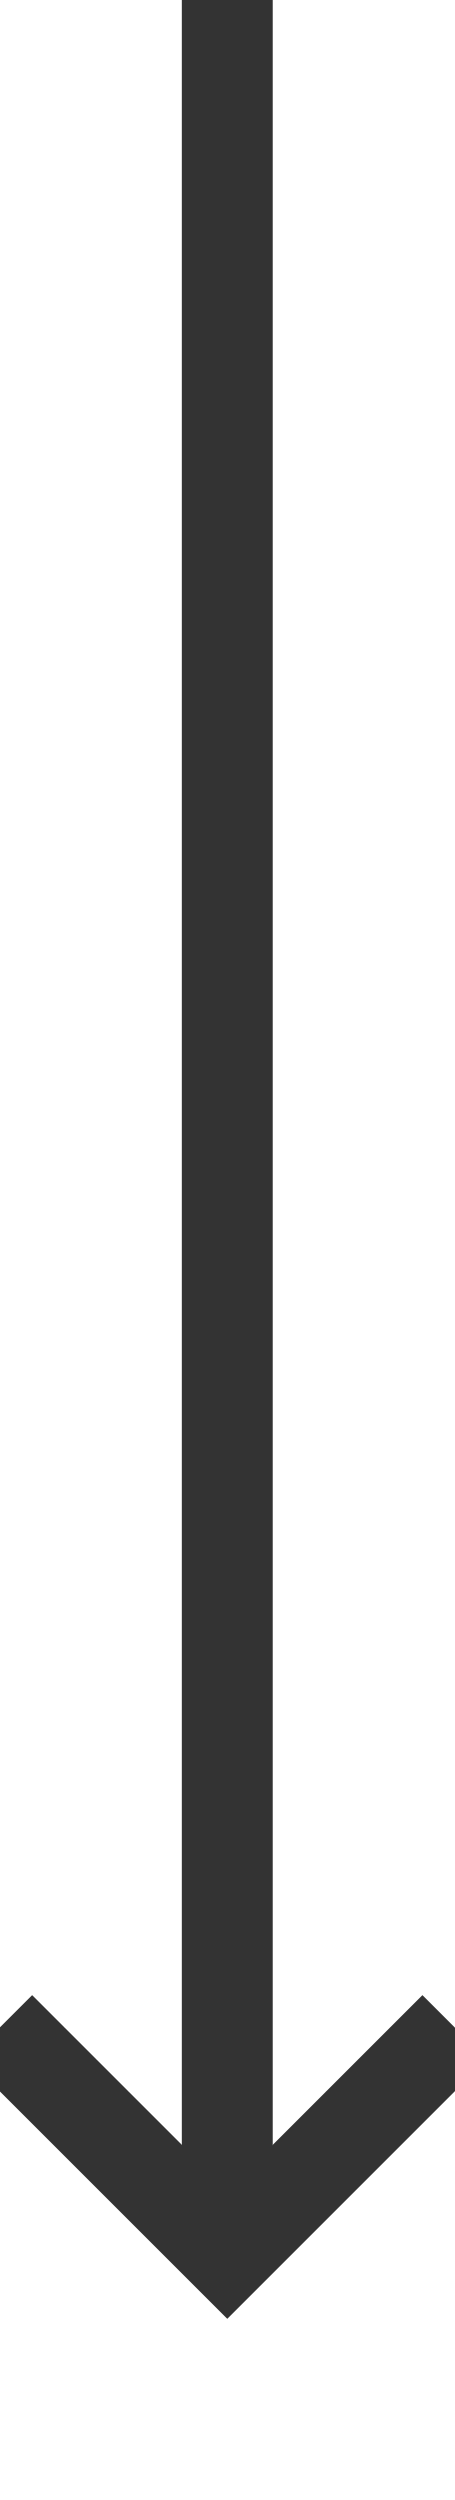
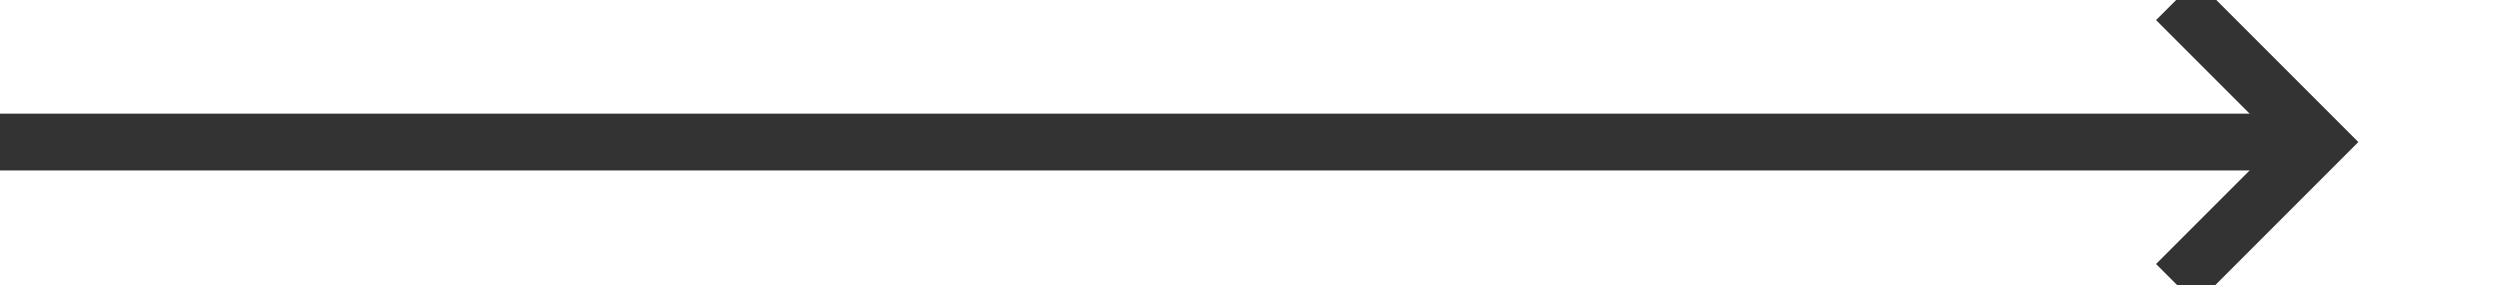
- <svg xmlns="http://www.w3.org/2000/svg" version="1.1" width="10px" height="55px" preserveAspectRatio="xMidYMin meet" viewBox="976 291  8 55">
-   <path d="M 980 291  L 980 340  " stroke-width="2" stroke="#333333" fill="none" />
-   <path d="M 984.293 334.893  L 980 339.186  L 975.707 334.893  L 974.293 336.307  L 979.293 341.307  L 980 342.014  L 980.707 341.307  L 985.707 336.307  L 984.293 334.893  Z " fill-rule="nonzero" fill="#333333" stroke="none" />
+ <svg xmlns="http://www.w3.org/2000/svg" version="1.1" width="88px" height="10px" preserveAspectRatio="xMinYMid meet" viewBox="1030 257  88 8">
+   <path d="M 1030 261  L 1111 261  " stroke-width="2" stroke="#333333" fill="none" />
+   <path d="M 1105.893 256.707  L 1110.186 261  L 1105.893 265.293  L 1107.307 266.707  L 1112.307 261.707  L 1113.014 261  L 1112.307 260.293  L 1107.307 255.293  L 1105.893 256.707  Z " fill-rule="nonzero" fill="#333333" stroke="none" />
</svg>
